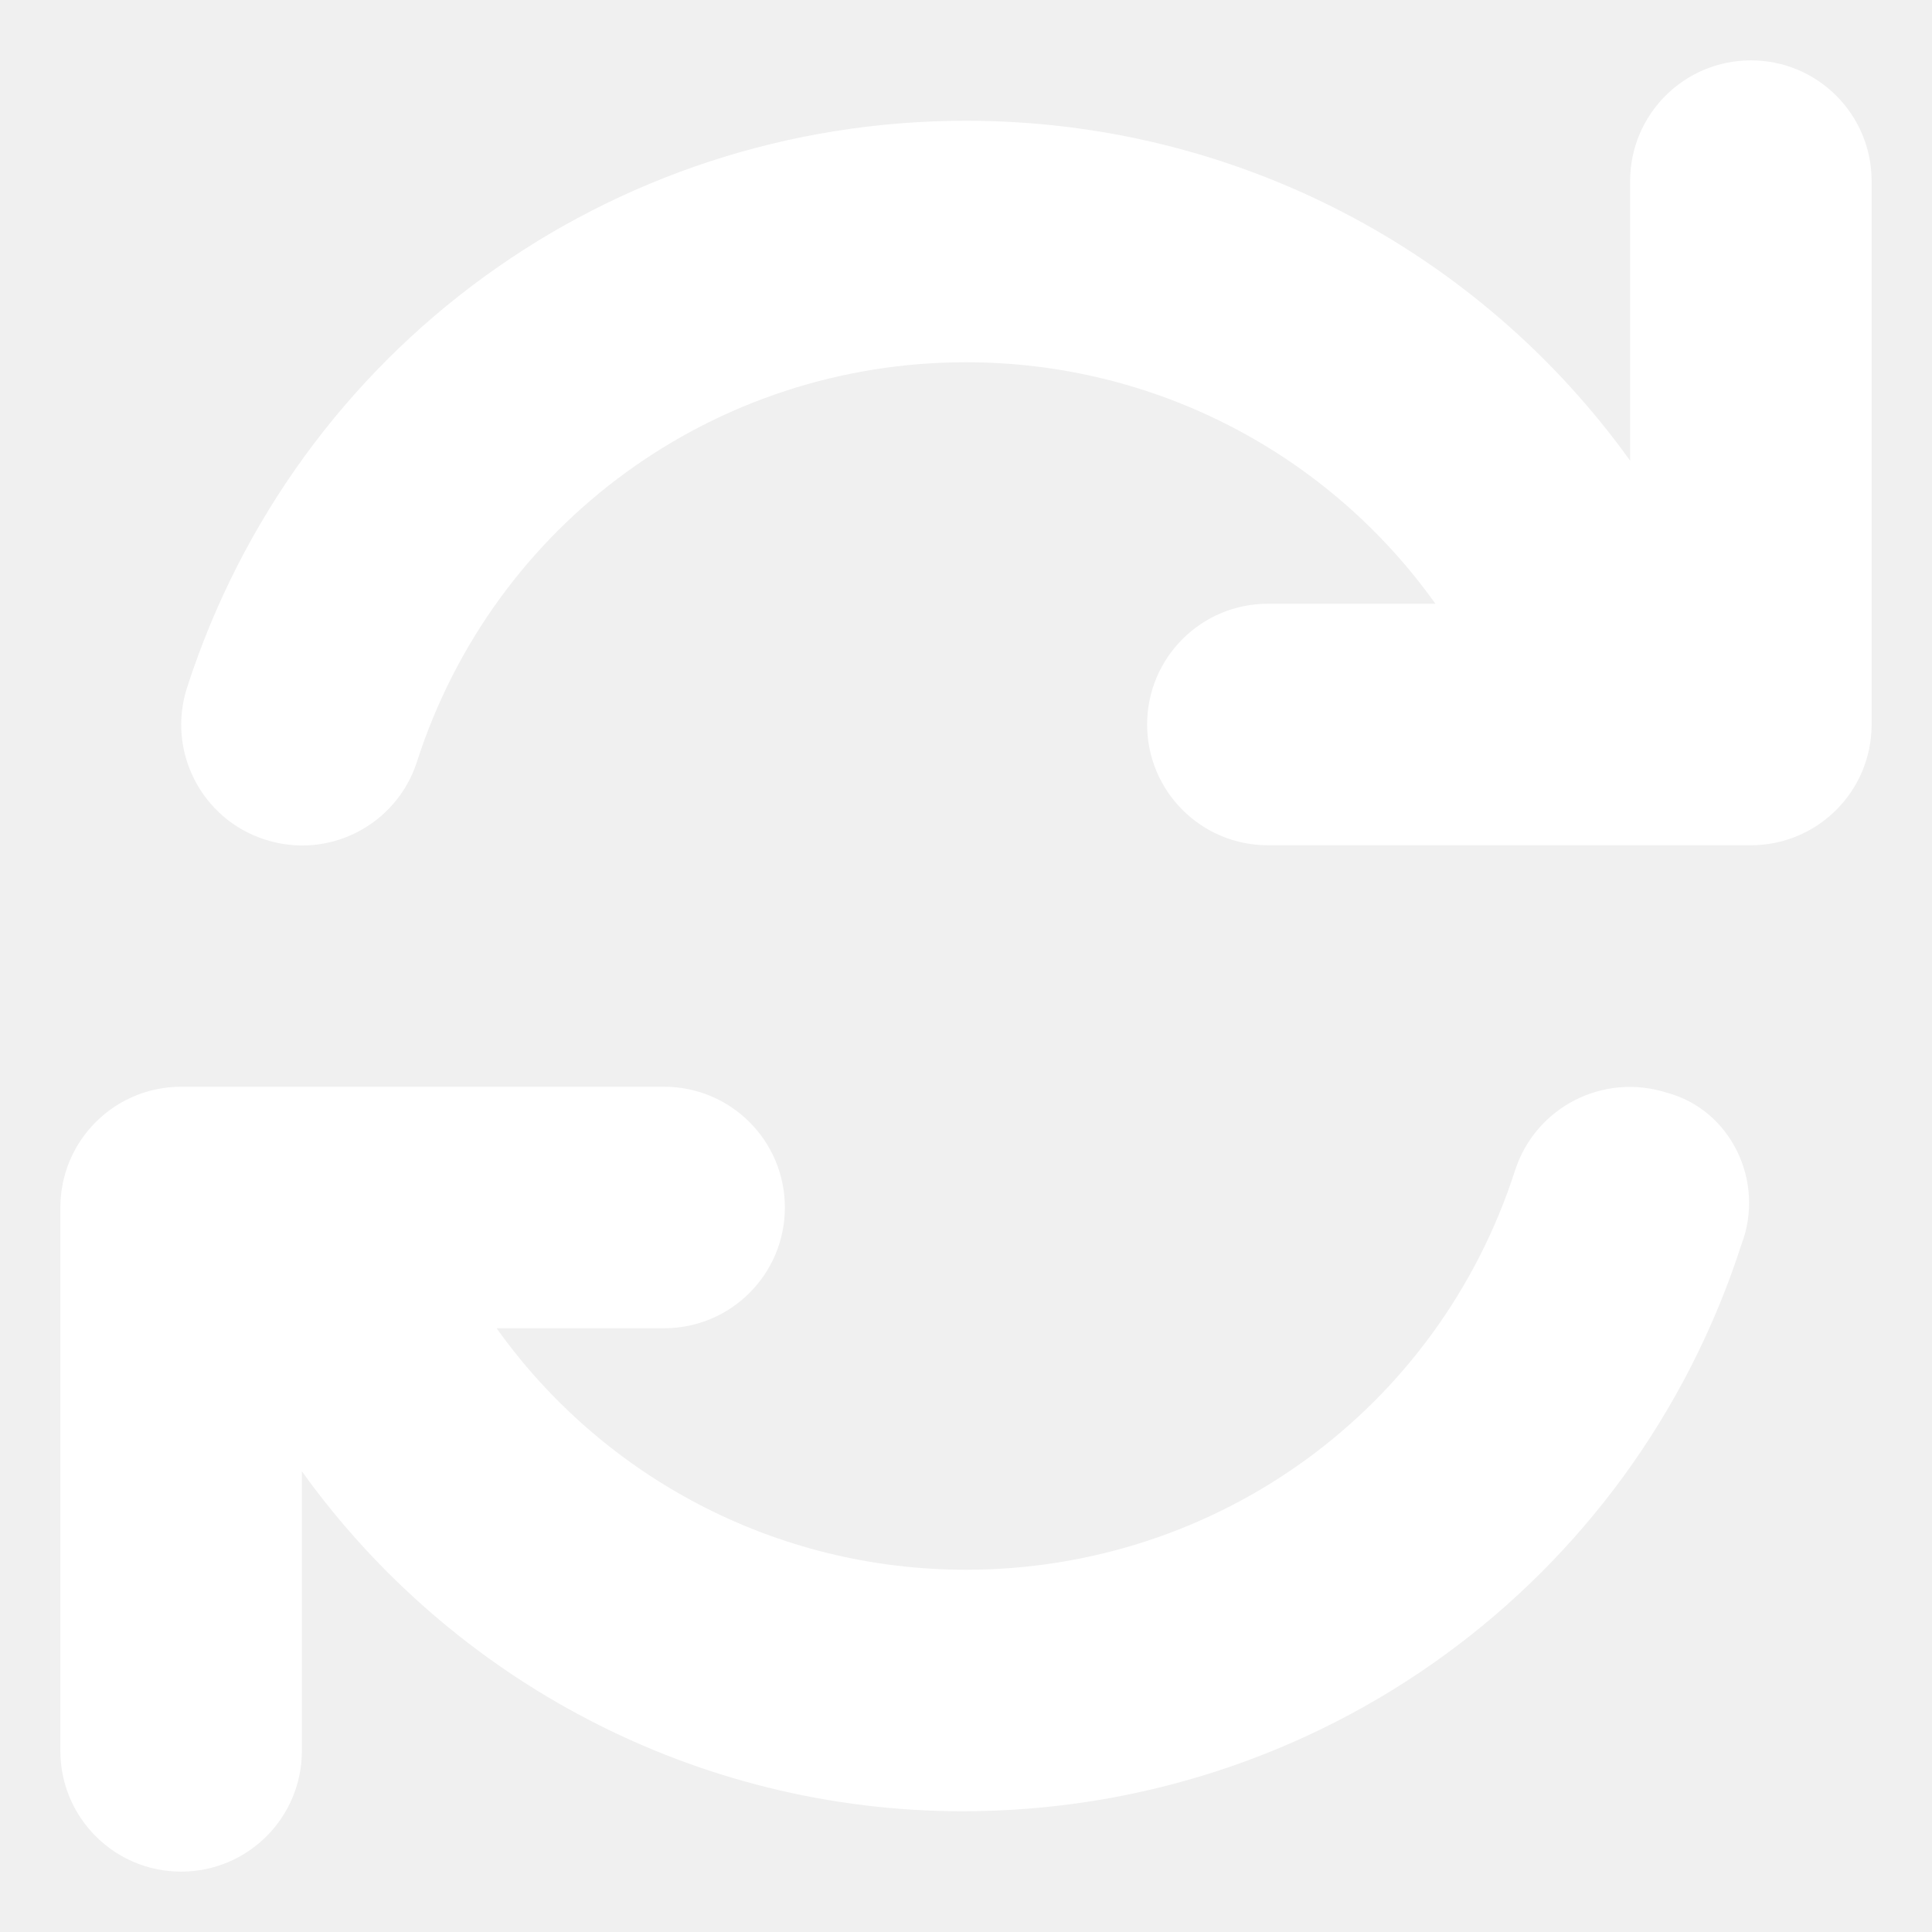
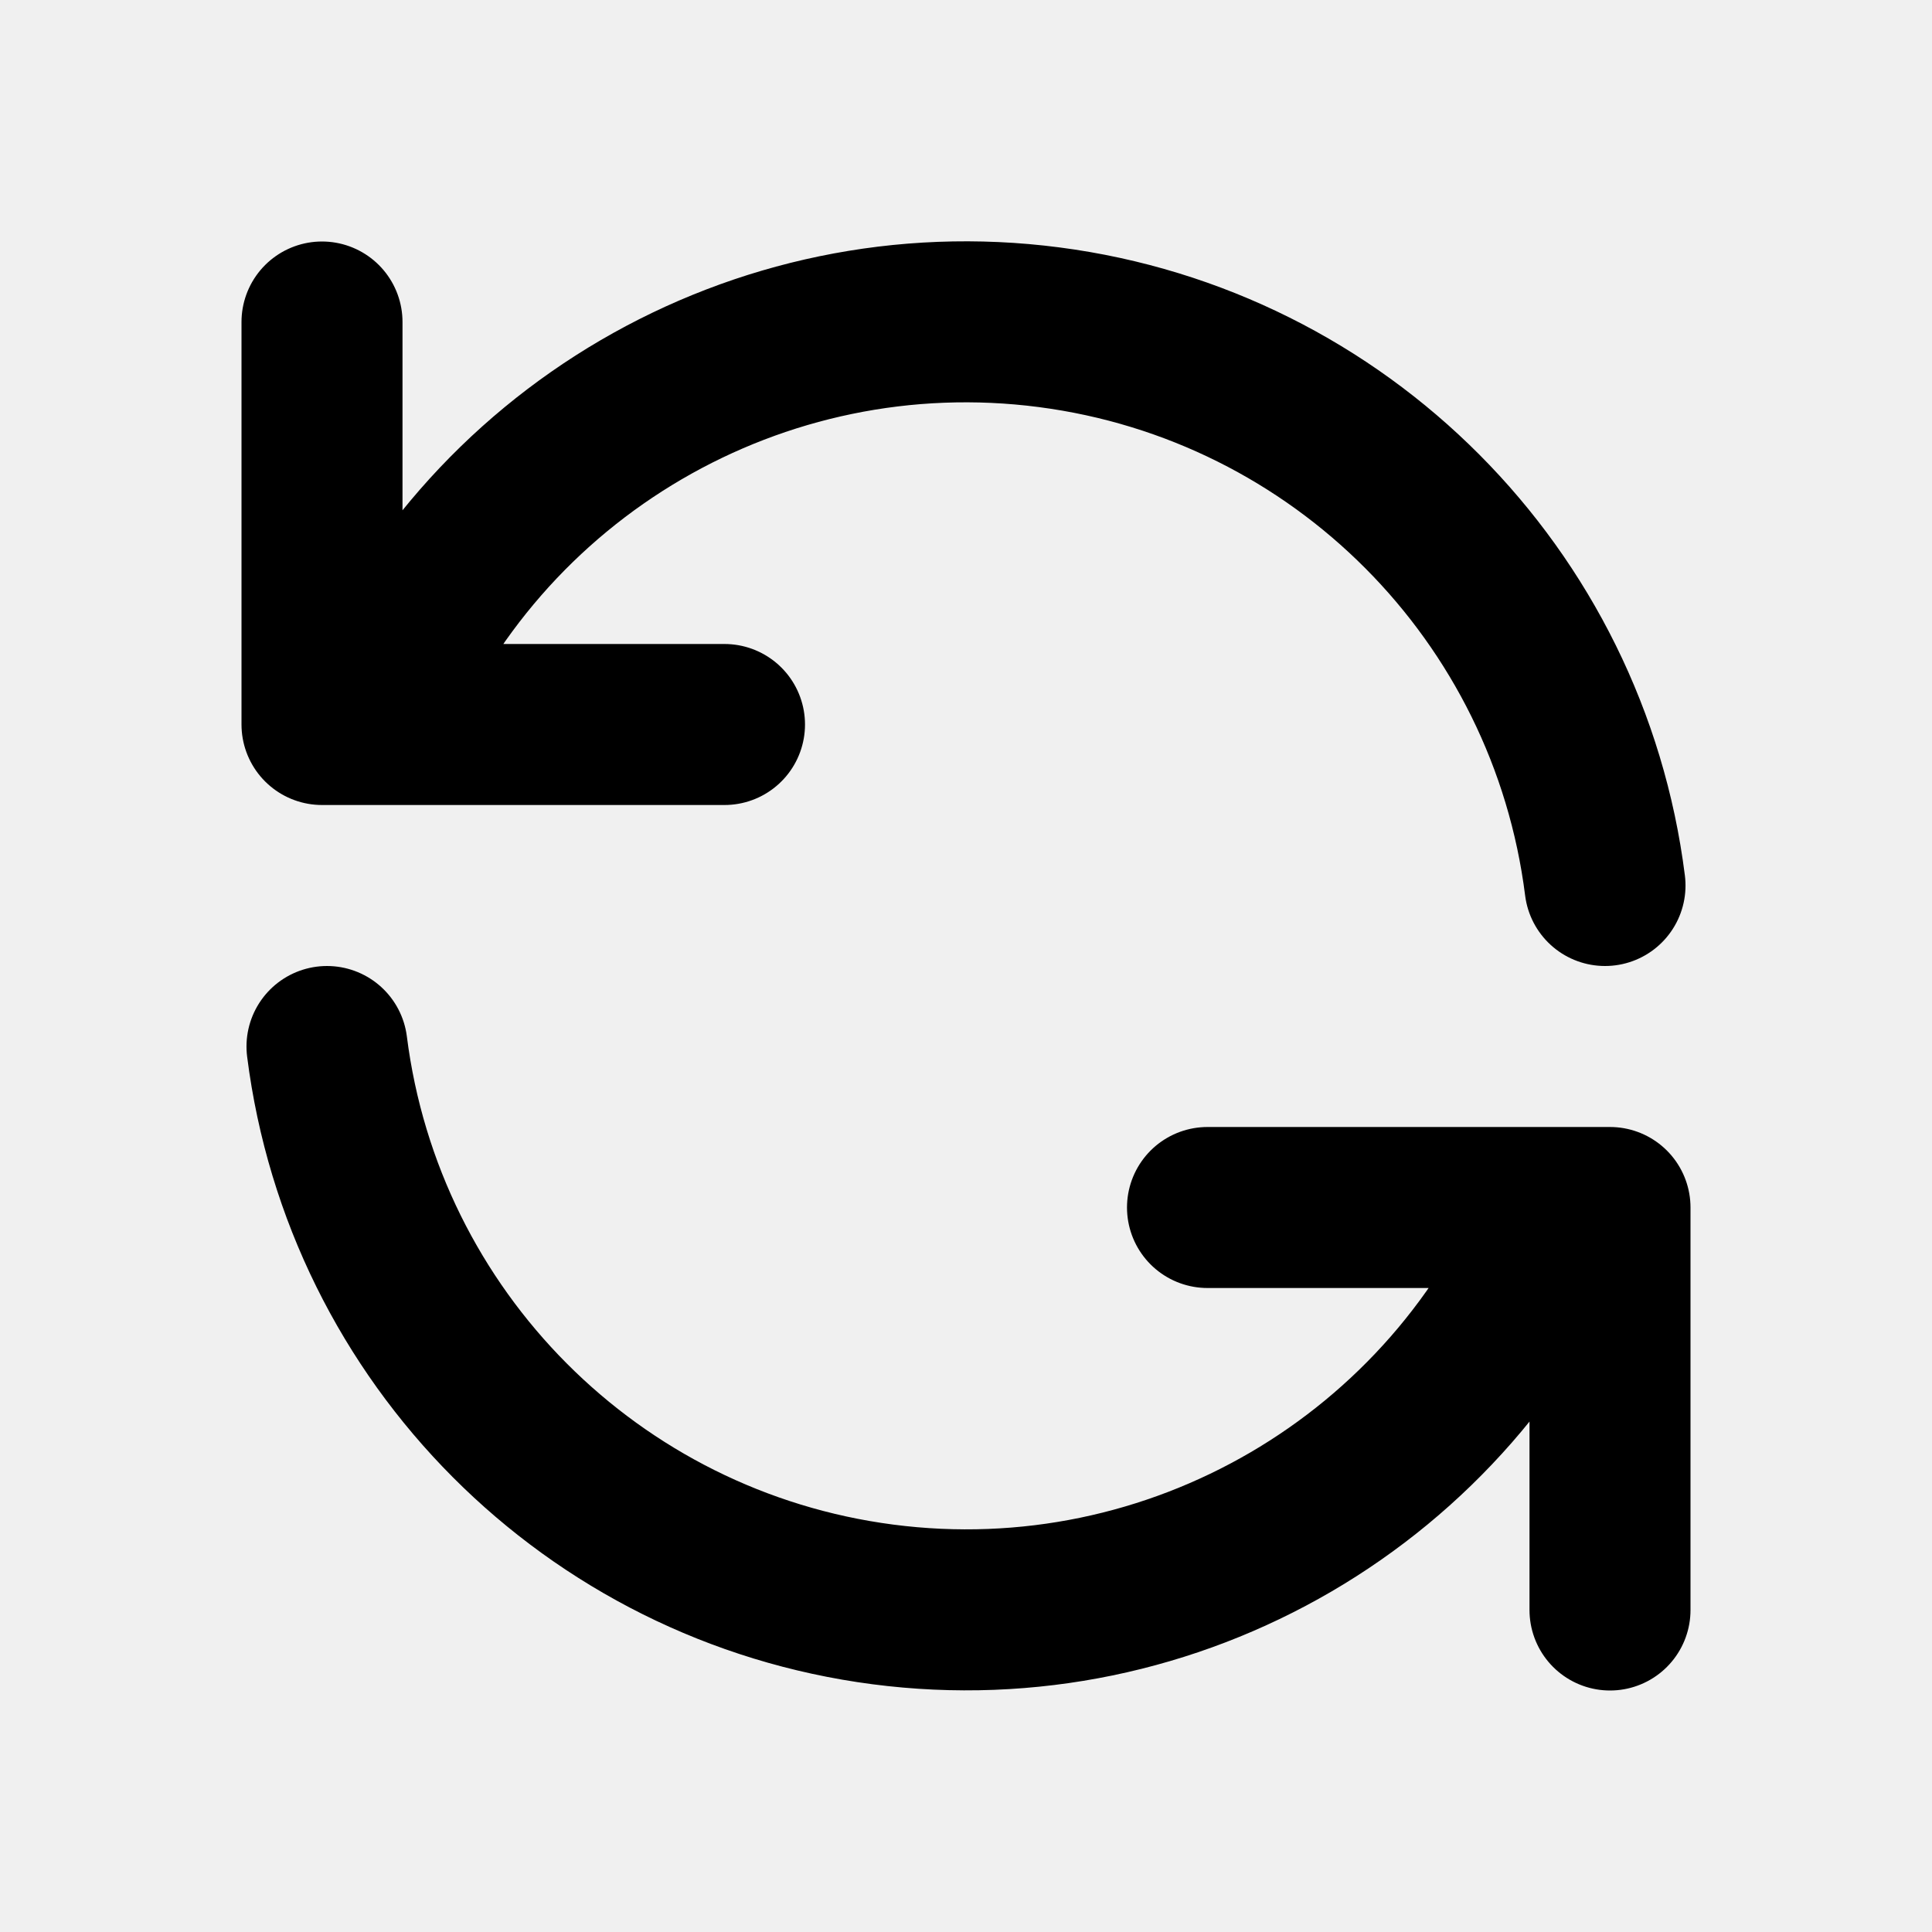
- <svg xmlns="http://www.w3.org/2000/svg" viewBox="0 0 512 512">
-   <path fill="#fff" d="M464 16c-17.67 0-32 14.31-32 32v74.09C392.1 66.52 327.4 32 256 32C161.5 32 78.59 92.34 49.58 182.2c-5.438 16.81 3.797 34.88 20.61 40.28c16.89 5.5 34.88-3.812 40.3-20.59C130.9 138.5 189.4 96 256 96c50.5 0 96.26 24.55 124.4 64H336c-17.67 0-32 14.31-32 32s14.33 32 32 32h128c17.67 0 32-14.31 32-32V48C496 30.31 481.7 16 464 16zM441.8 289.6c-16.92-5.438-34.88 3.812-40.3 20.59C381.1 373.5 322.6 416 256 416c-50.5 0-96.25-24.55-124.4-64H176c17.67 0 32-14.31 32-32s-14.33-32-32-32h-128c-17.67 0-32 14.31-32 32v144c0 17.69 14.33 32 32 32s32-14.31 32-32v-74.09C119.9 445.5 184.6 480 255.1 480c94.45 0 177.4-60.34 206.4-150.2C467.9 313 458.6 294.1 441.8 289.6z" />
+ <svg xmlns="http://www.w3.org/2000/svg" class="h-6 w-6" fill="none" viewBox="0 0 24 24" stroke="currentColor" stroke-width="2">
+   <path stroke-linecap="round" stroke-linejoin="round" d="M4 4v5h.582m15.356 2A8.001 8.001 0 004.582 9m0 0H9m11 11v-5h-.581m0 0a8.003 8.003 0 01-15.357-2m15.357 2H15" />
</svg>
